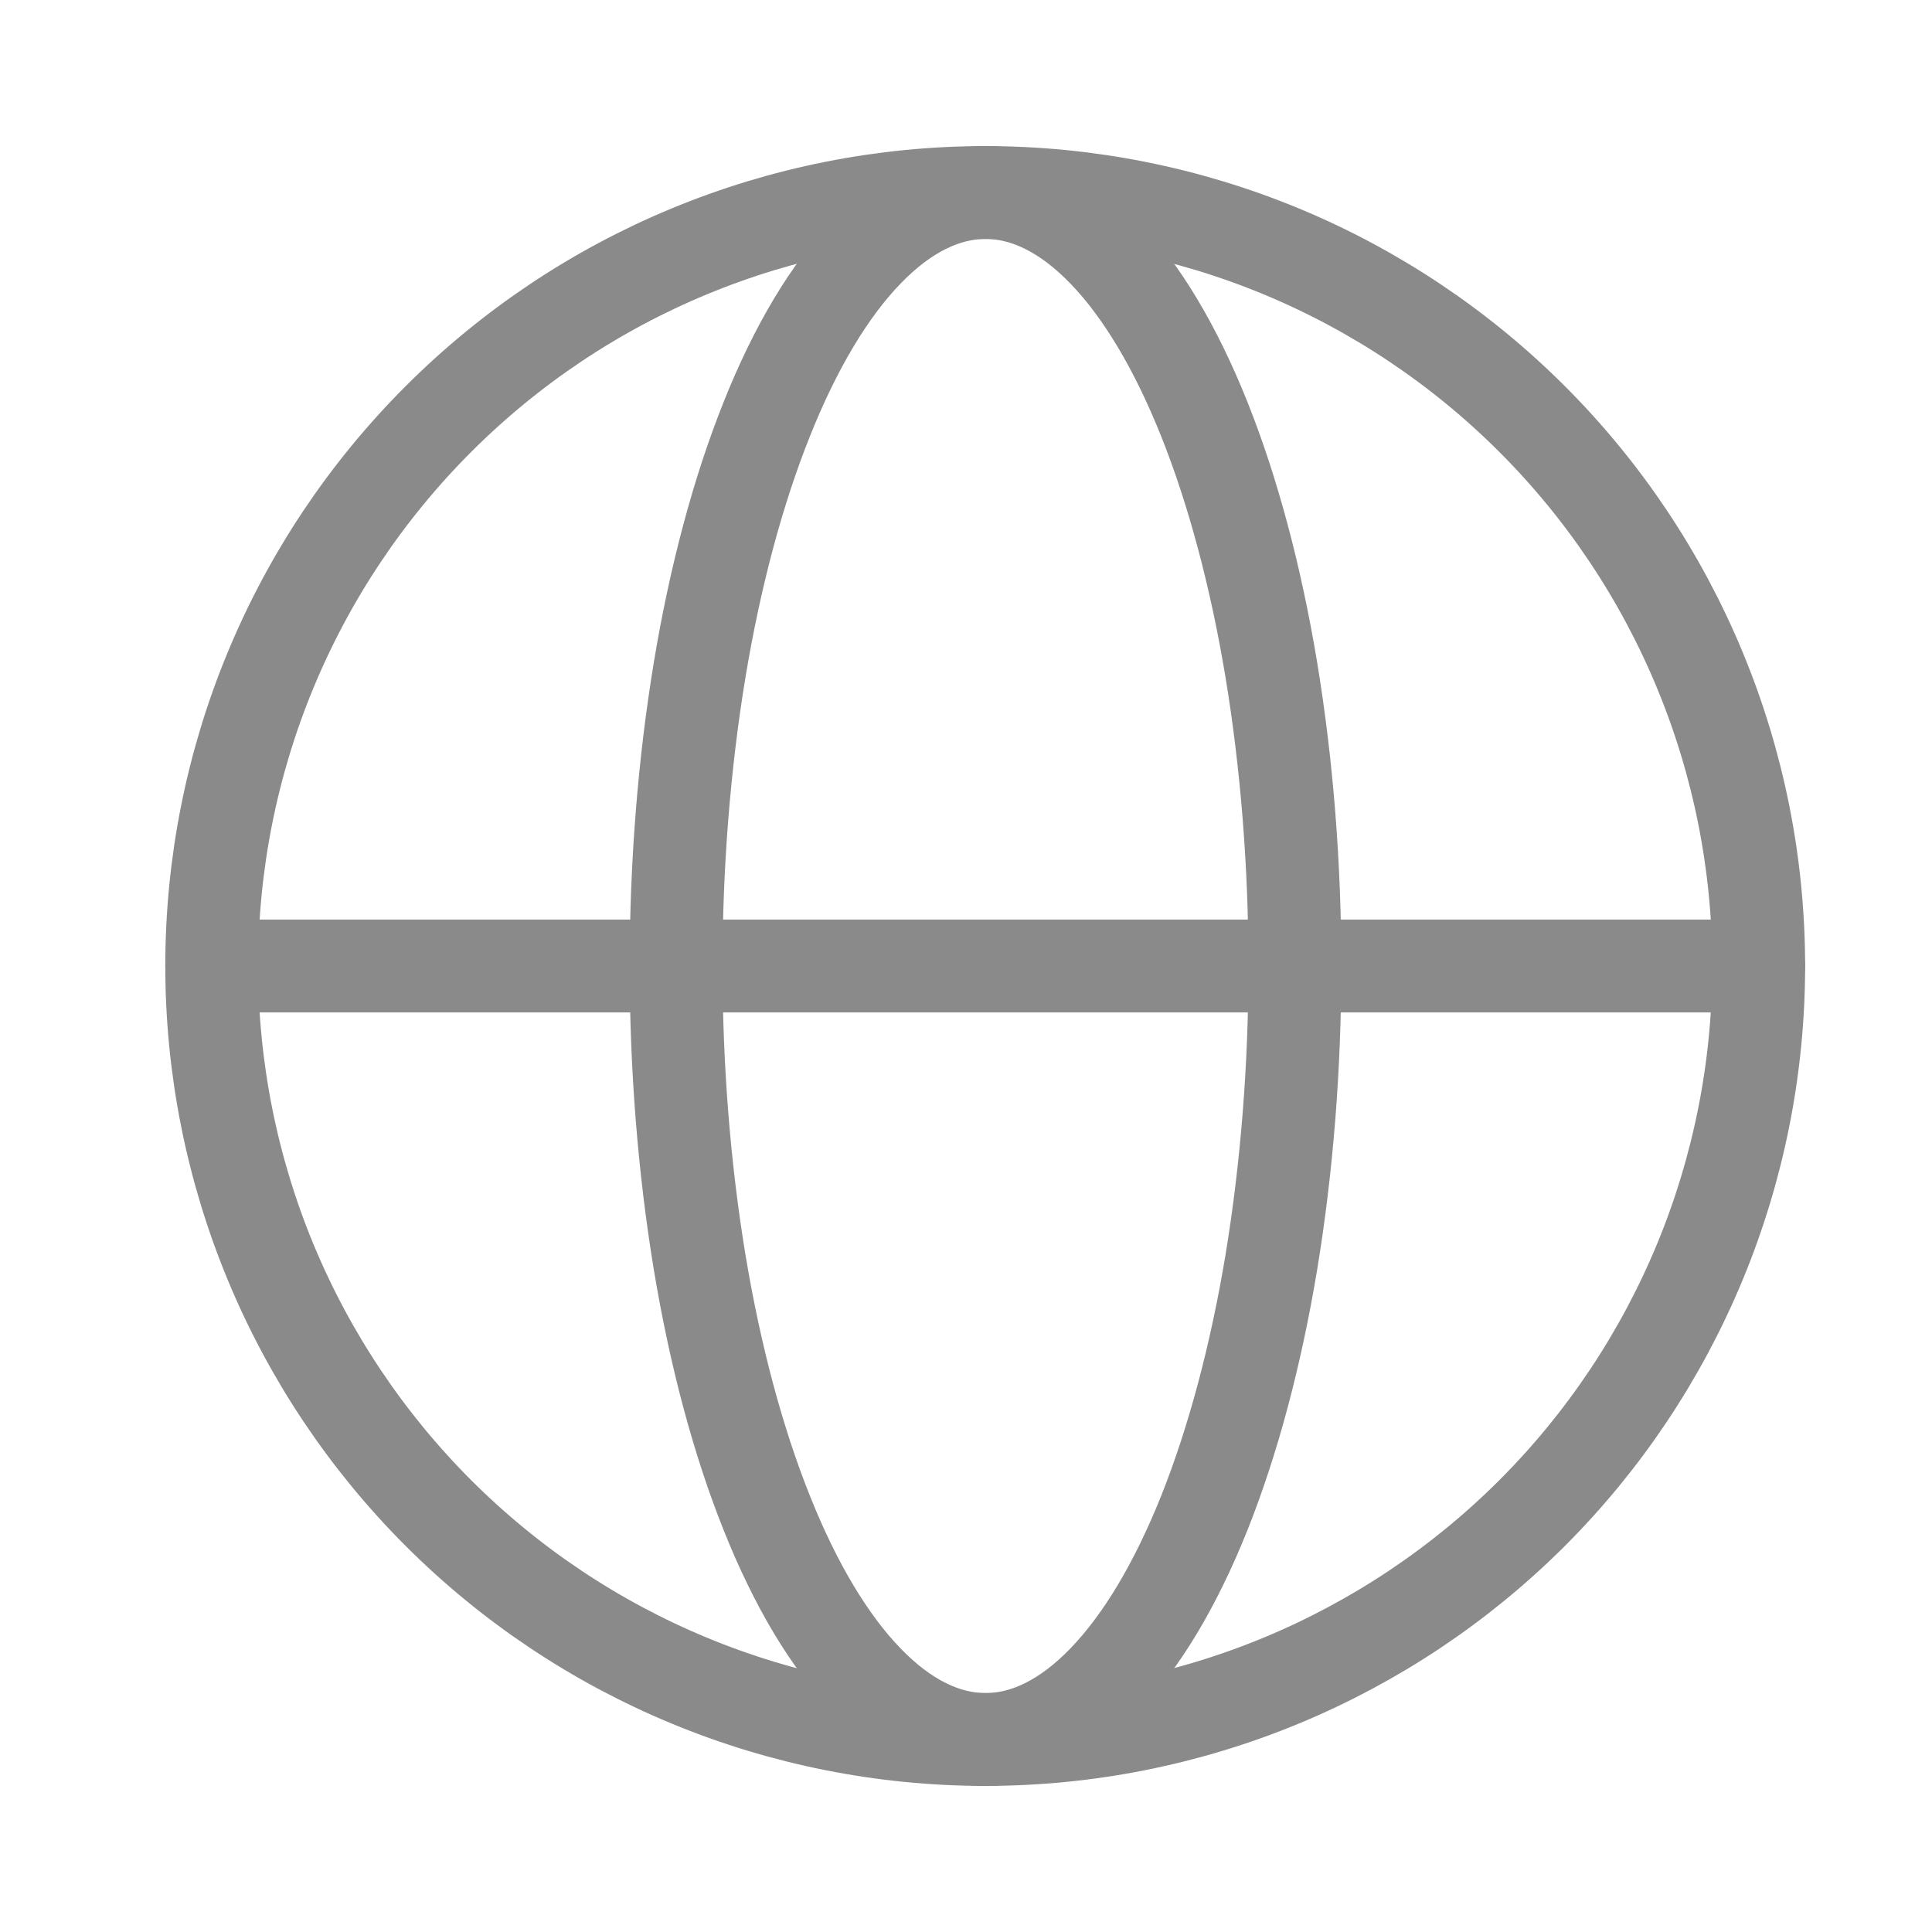
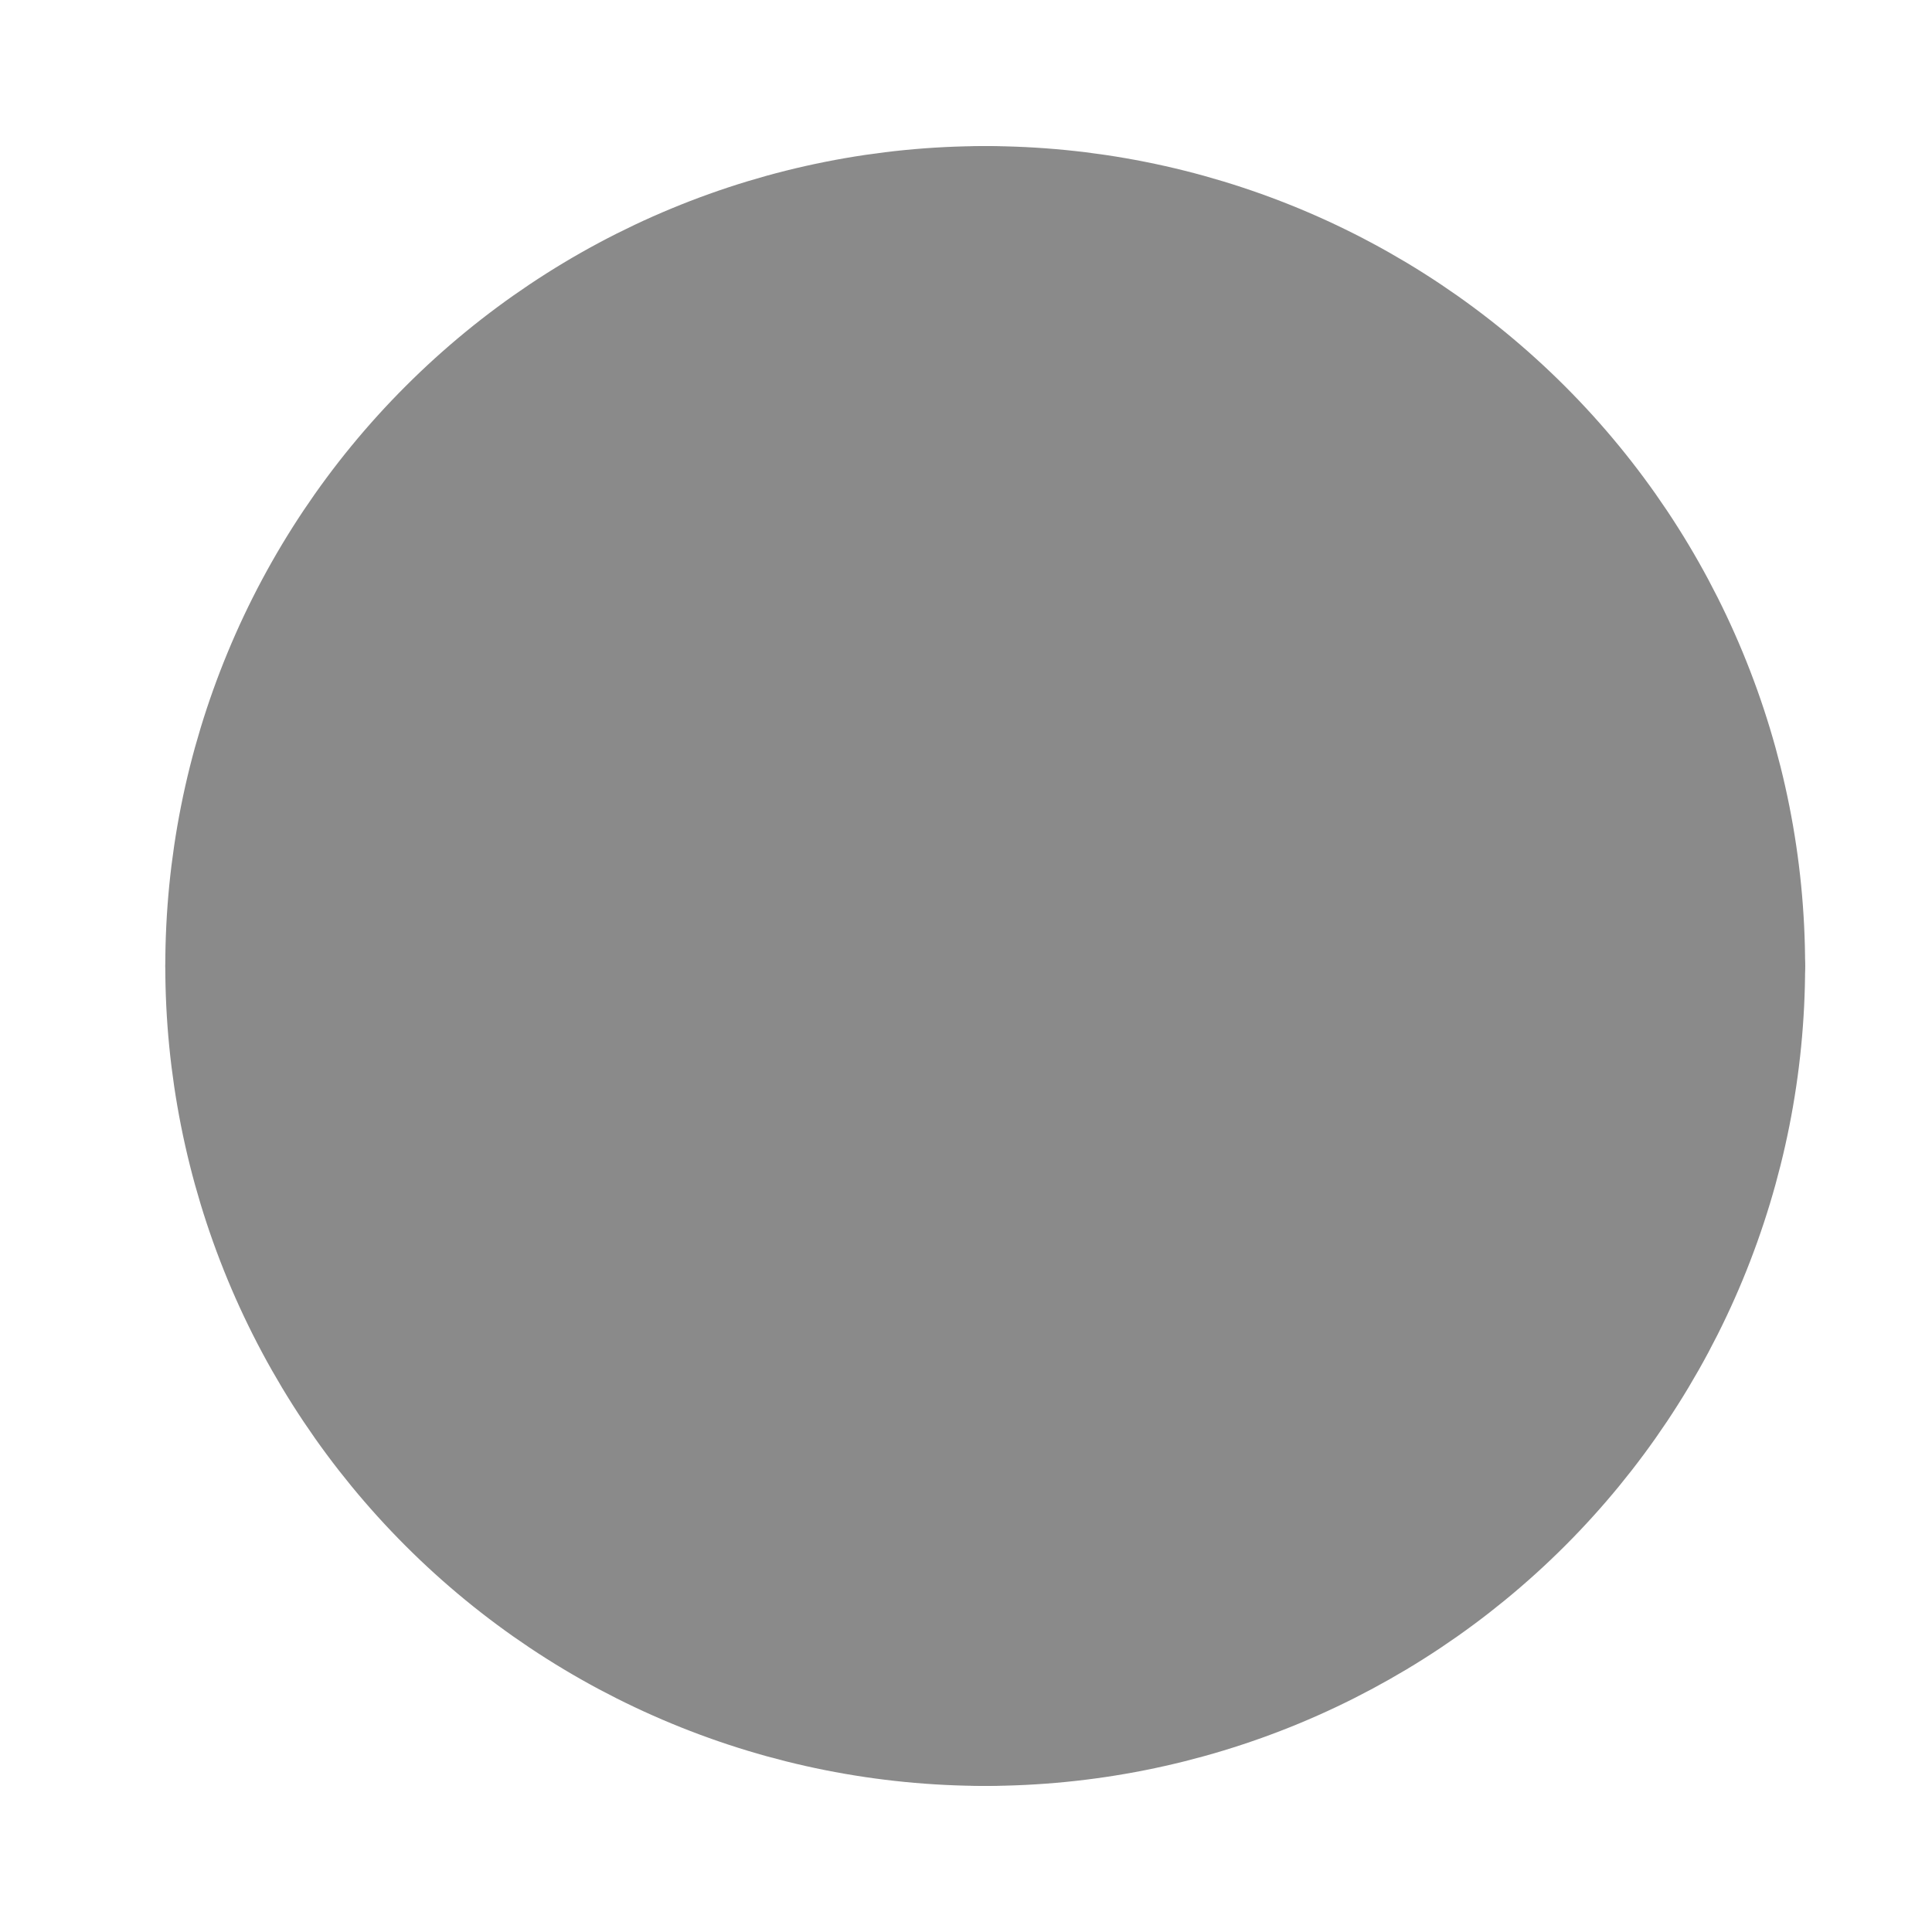
- <svg xmlns="http://www.w3.org/2000/svg" width="17" height="17" viewBox="0 0 17 17" fill="none">
+ <svg xmlns="http://www.w3.org/2000/svg" width="17" height="17" viewBox="0 0 17 17" fill="#8A8A8A">
  <path d="M15.475 8.5C15.475 9.394 15.299 10.279 14.957 11.105C14.615 11.93 14.114 12.681 13.482 13.313C12.85 13.945 12.099 14.446 11.274 14.788C10.448 15.13 9.563 15.306 8.669 15.306C7.775 15.306 6.89 15.13 6.065 14.788C5.239 14.446 4.489 13.945 3.857 13.313C3.225 12.681 2.723 11.93 2.381 11.105C2.039 10.279 1.863 9.394 1.863 8.5C1.863 7.606 2.039 6.721 2.381 5.896C2.723 5.07 3.225 4.32 3.857 3.688C4.489 3.056 5.239 2.554 6.065 2.212C6.89 1.87 7.775 1.694 8.669 1.694C9.563 1.694 10.448 1.87 11.274 2.212C12.099 2.554 12.85 3.056 13.482 3.688C14.114 4.32 14.615 5.07 14.957 5.896C15.299 6.721 15.475 7.606 15.475 8.5Z" stroke="#8A8A8A" stroke-width="0.817" />
  <path d="M11.394 8.5C11.394 9.394 11.323 10.279 11.187 11.105C11.05 11.93 10.849 12.681 10.597 13.313C10.344 13.945 10.044 14.446 9.713 14.788C9.383 15.13 9.029 15.306 8.672 15.306C8.314 15.306 7.96 15.13 7.63 14.788C7.299 14.446 6.999 13.945 6.747 13.313C6.494 12.681 6.293 11.93 6.156 11.105C6.02 10.279 5.949 9.394 5.949 8.5C5.949 7.606 6.02 6.721 6.156 5.896C6.293 5.07 6.494 4.32 6.747 3.688C6.999 3.056 7.299 2.554 7.63 2.212C7.96 1.87 8.314 1.694 8.672 1.694C9.029 1.694 9.383 1.87 9.713 2.212C10.044 2.554 10.344 3.056 10.597 3.688C10.849 4.32 11.05 5.07 11.187 5.896C11.323 6.721 11.394 7.606 11.394 8.5Z" stroke="#8A8A8A" stroke-width="0.817" />
  <path d="M1.863 8.5H15.475" stroke="#8A8A8A" stroke-width="0.817" stroke-linecap="round" />
</svg>
